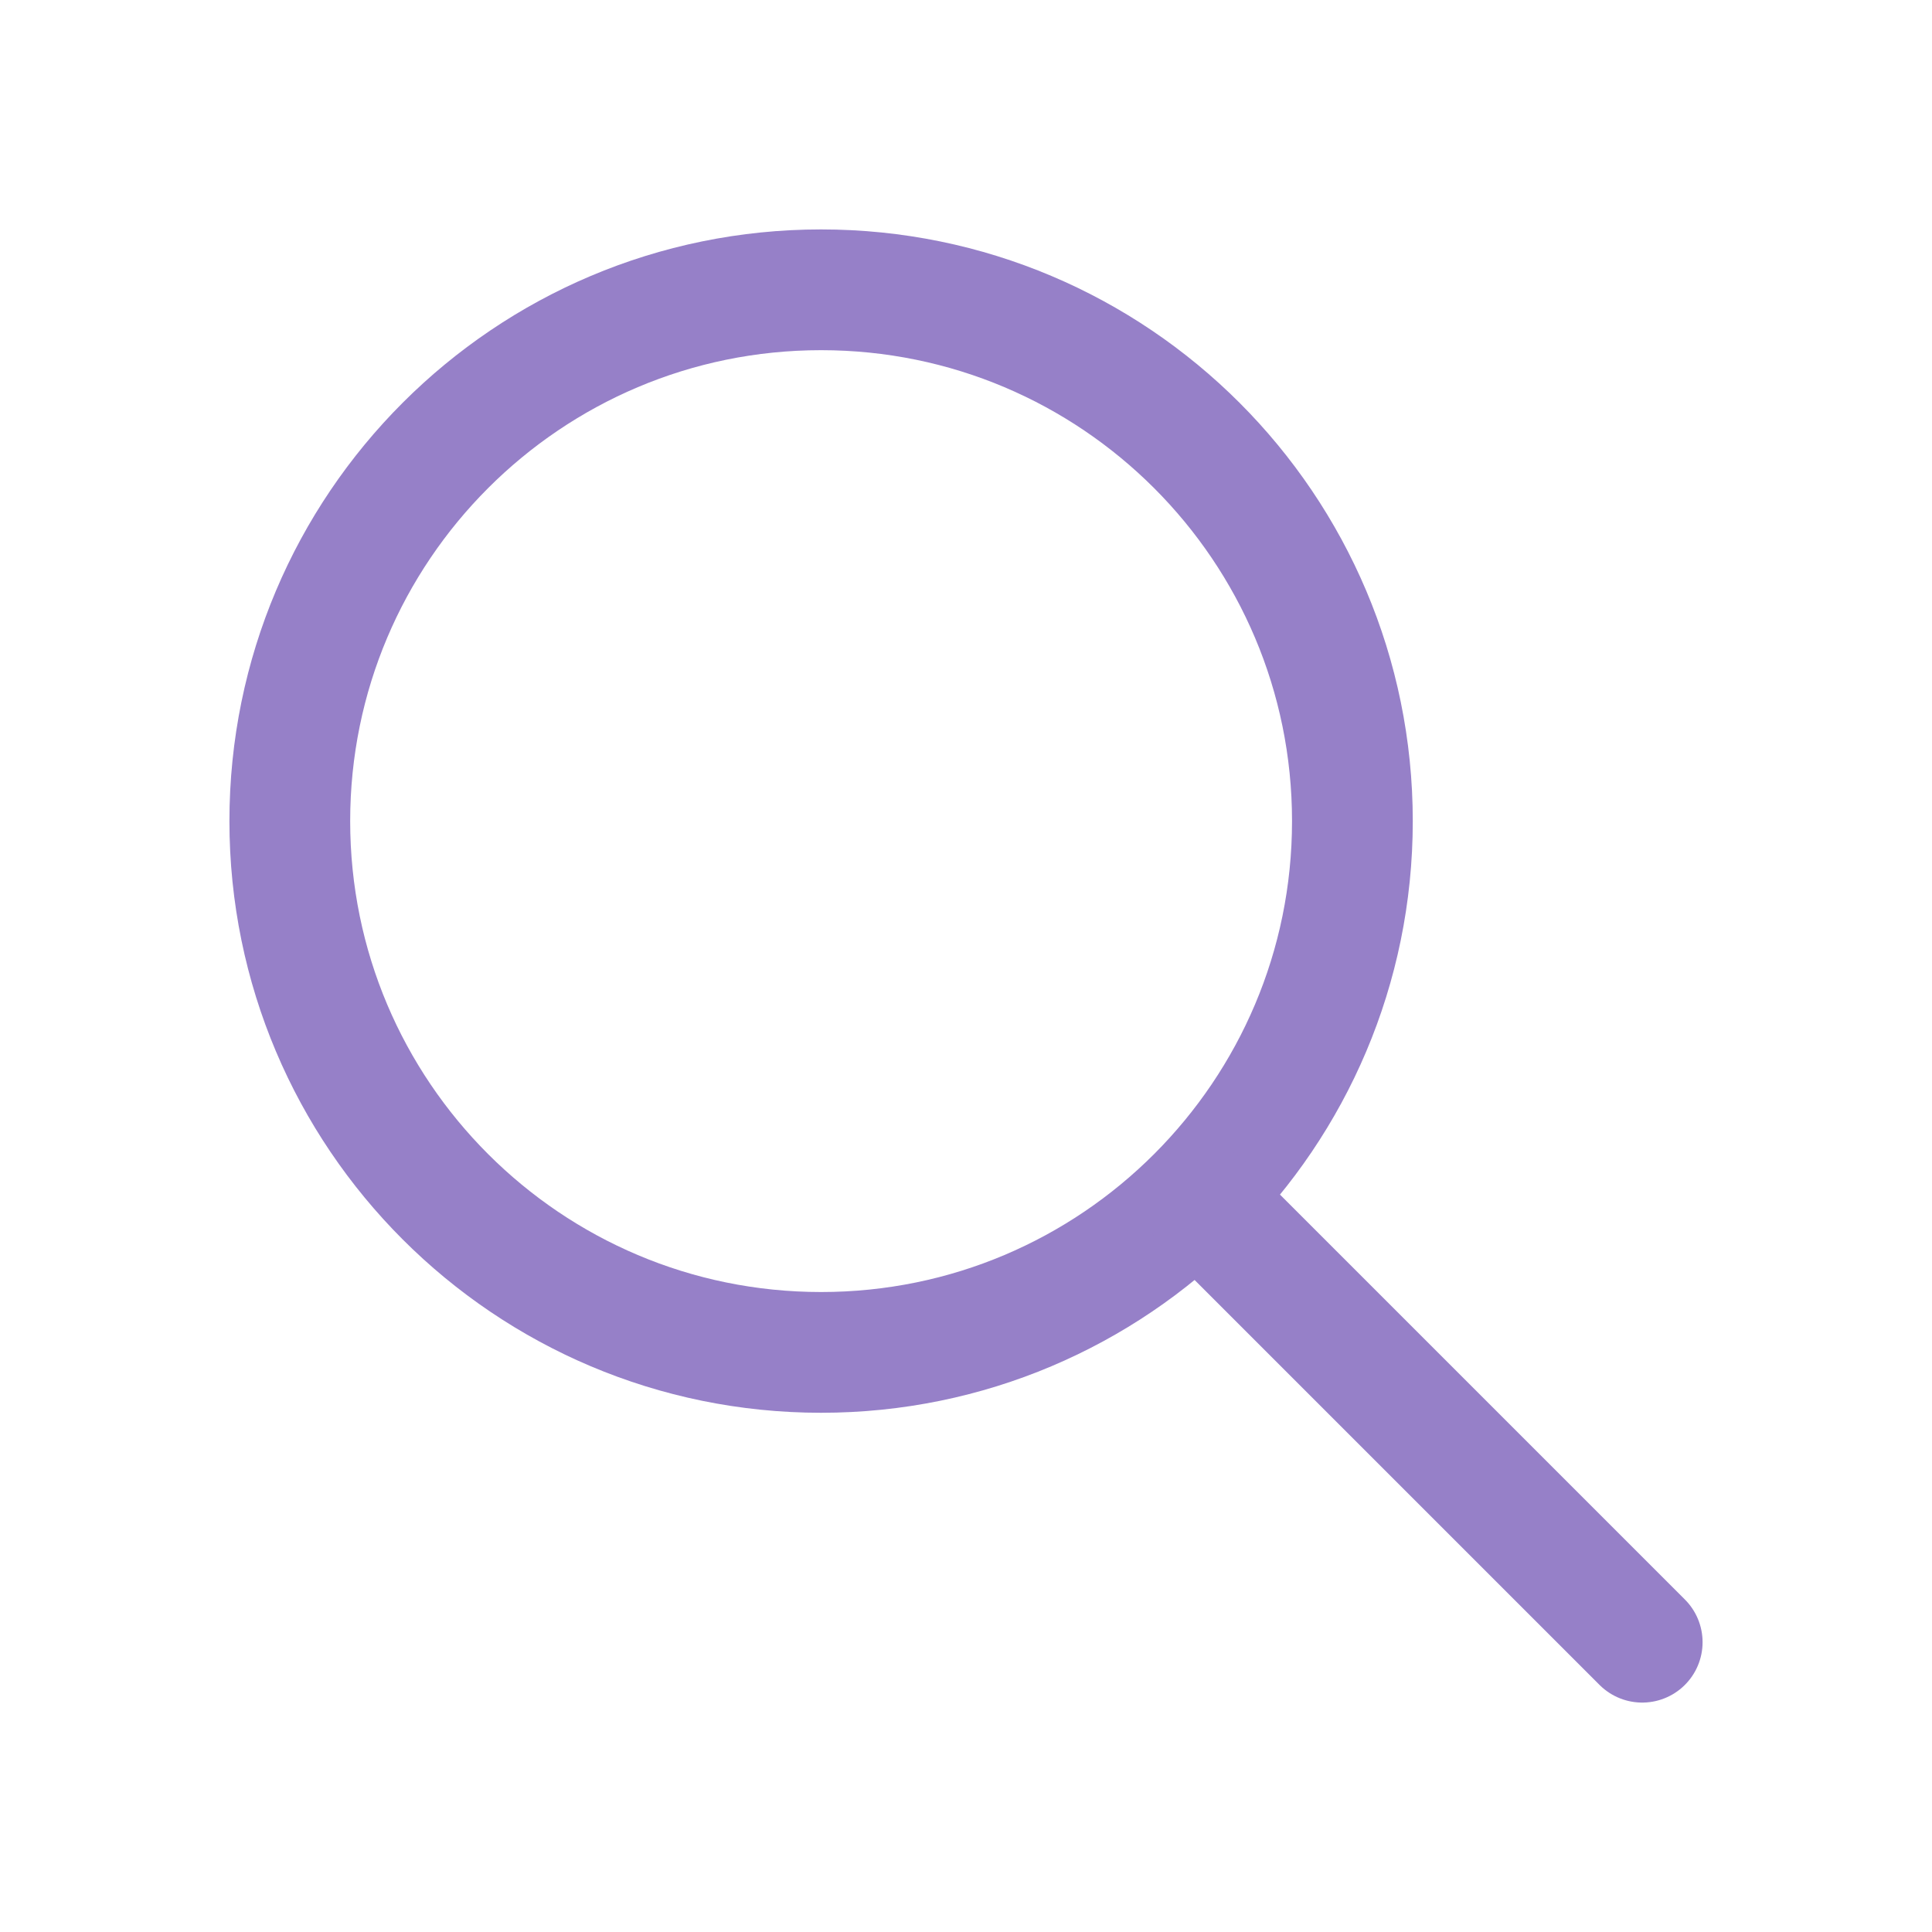
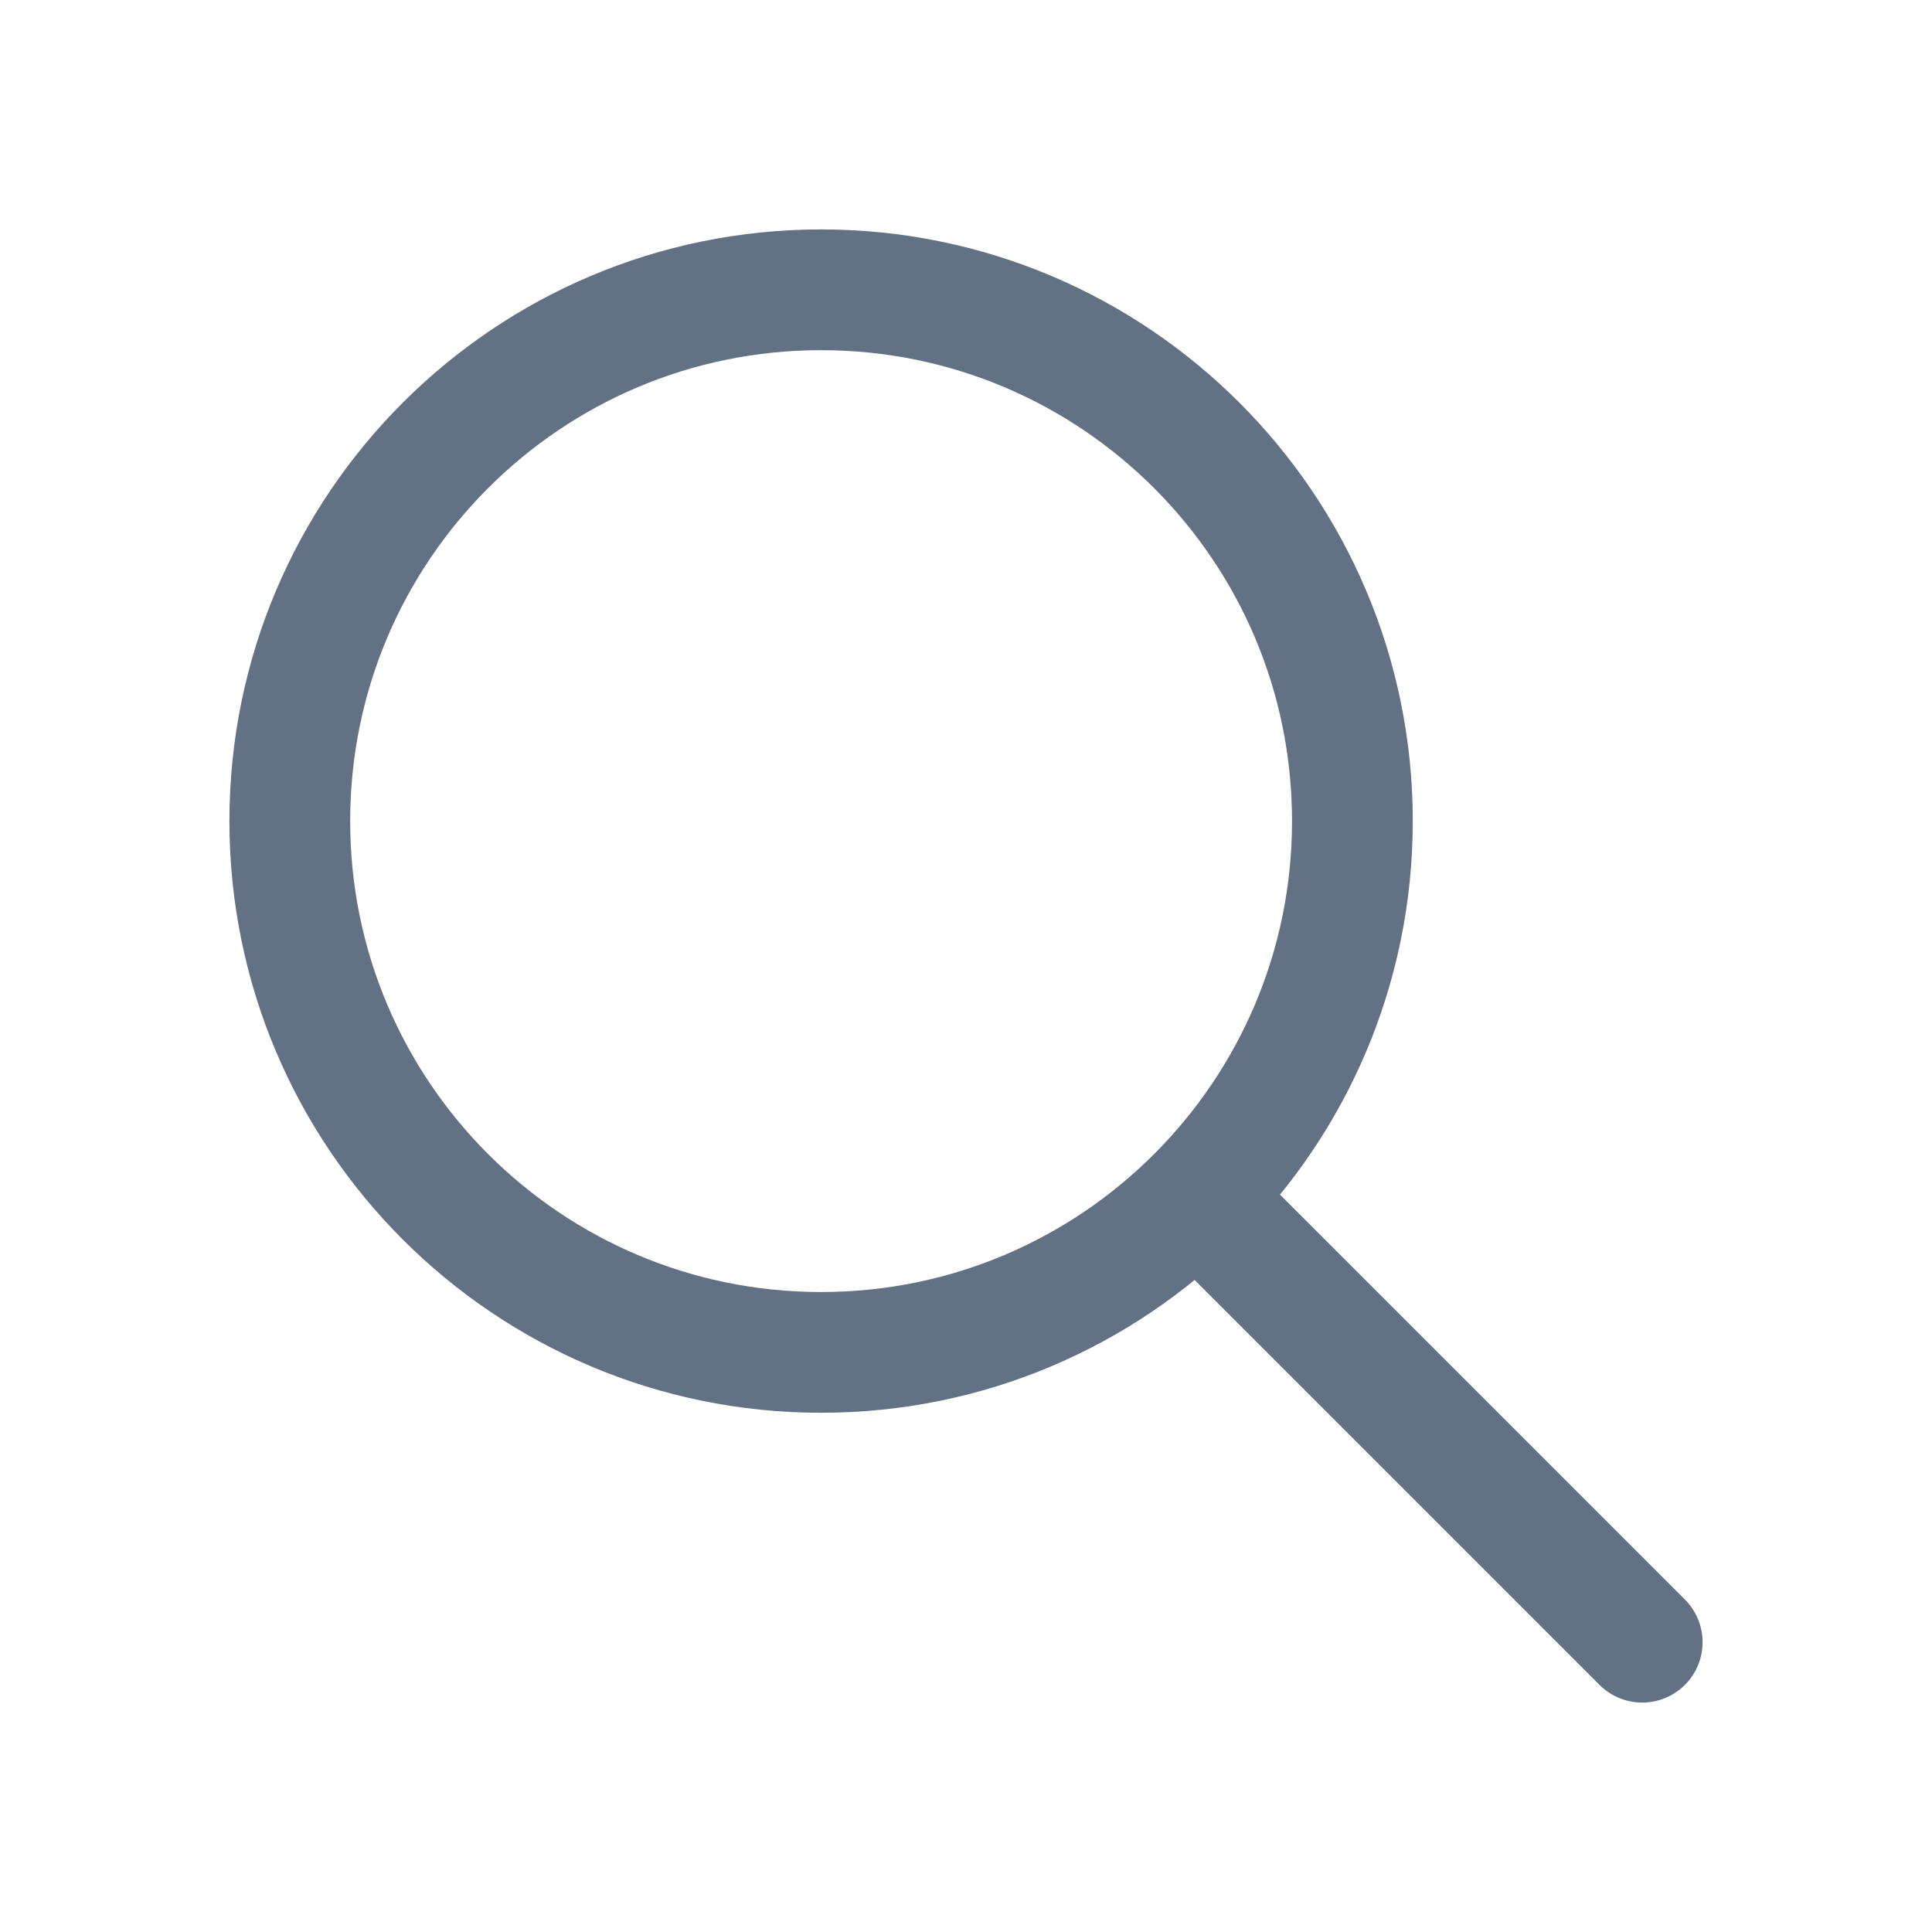
- <svg xmlns="http://www.w3.org/2000/svg" width="40" height="40" viewBox="0 0 40 40" fill="none" stroke="#9680c8" stroke-width="2.5" stroke-linecap="round">
+ <svg xmlns="http://www.w3.org/2000/svg" width="40" height="40" viewBox="0 0 40 40" fill="none" stroke="#627183" stroke-width="2.5" stroke-linecap="round">
  <circle cx="17" cy="17" r="11" />
  <path d="m25 25 9 9" />
</svg>
